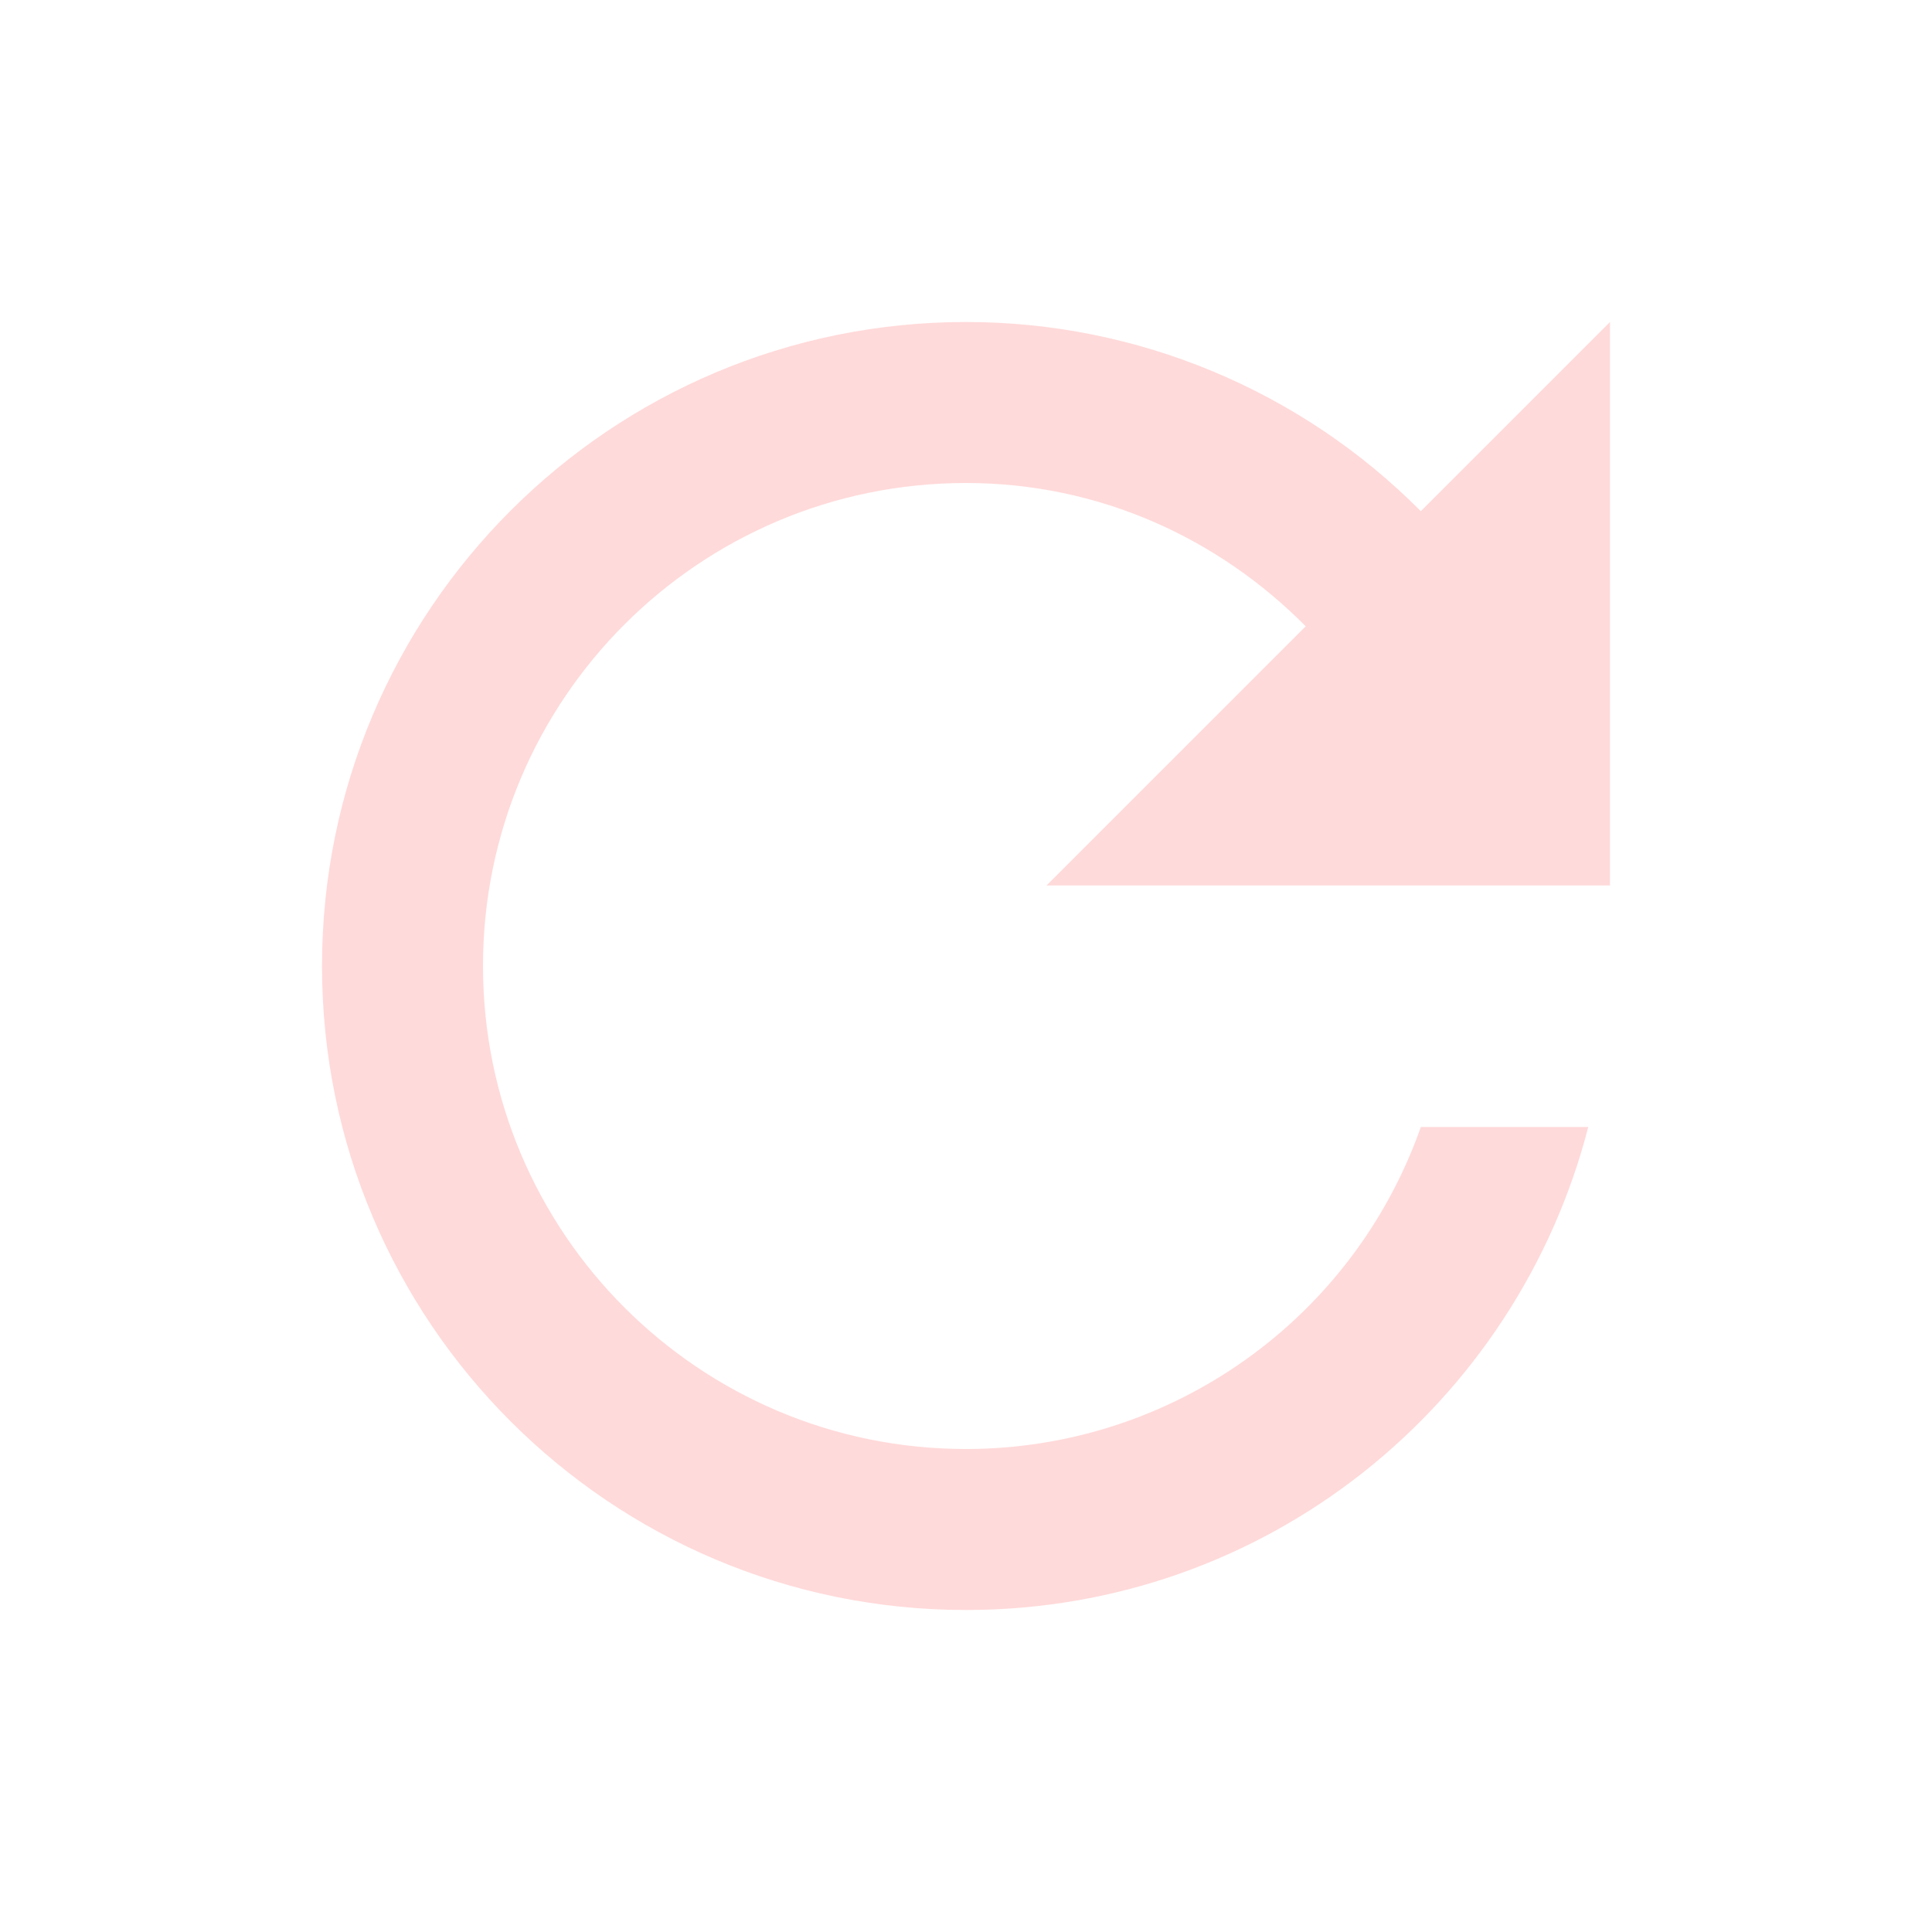
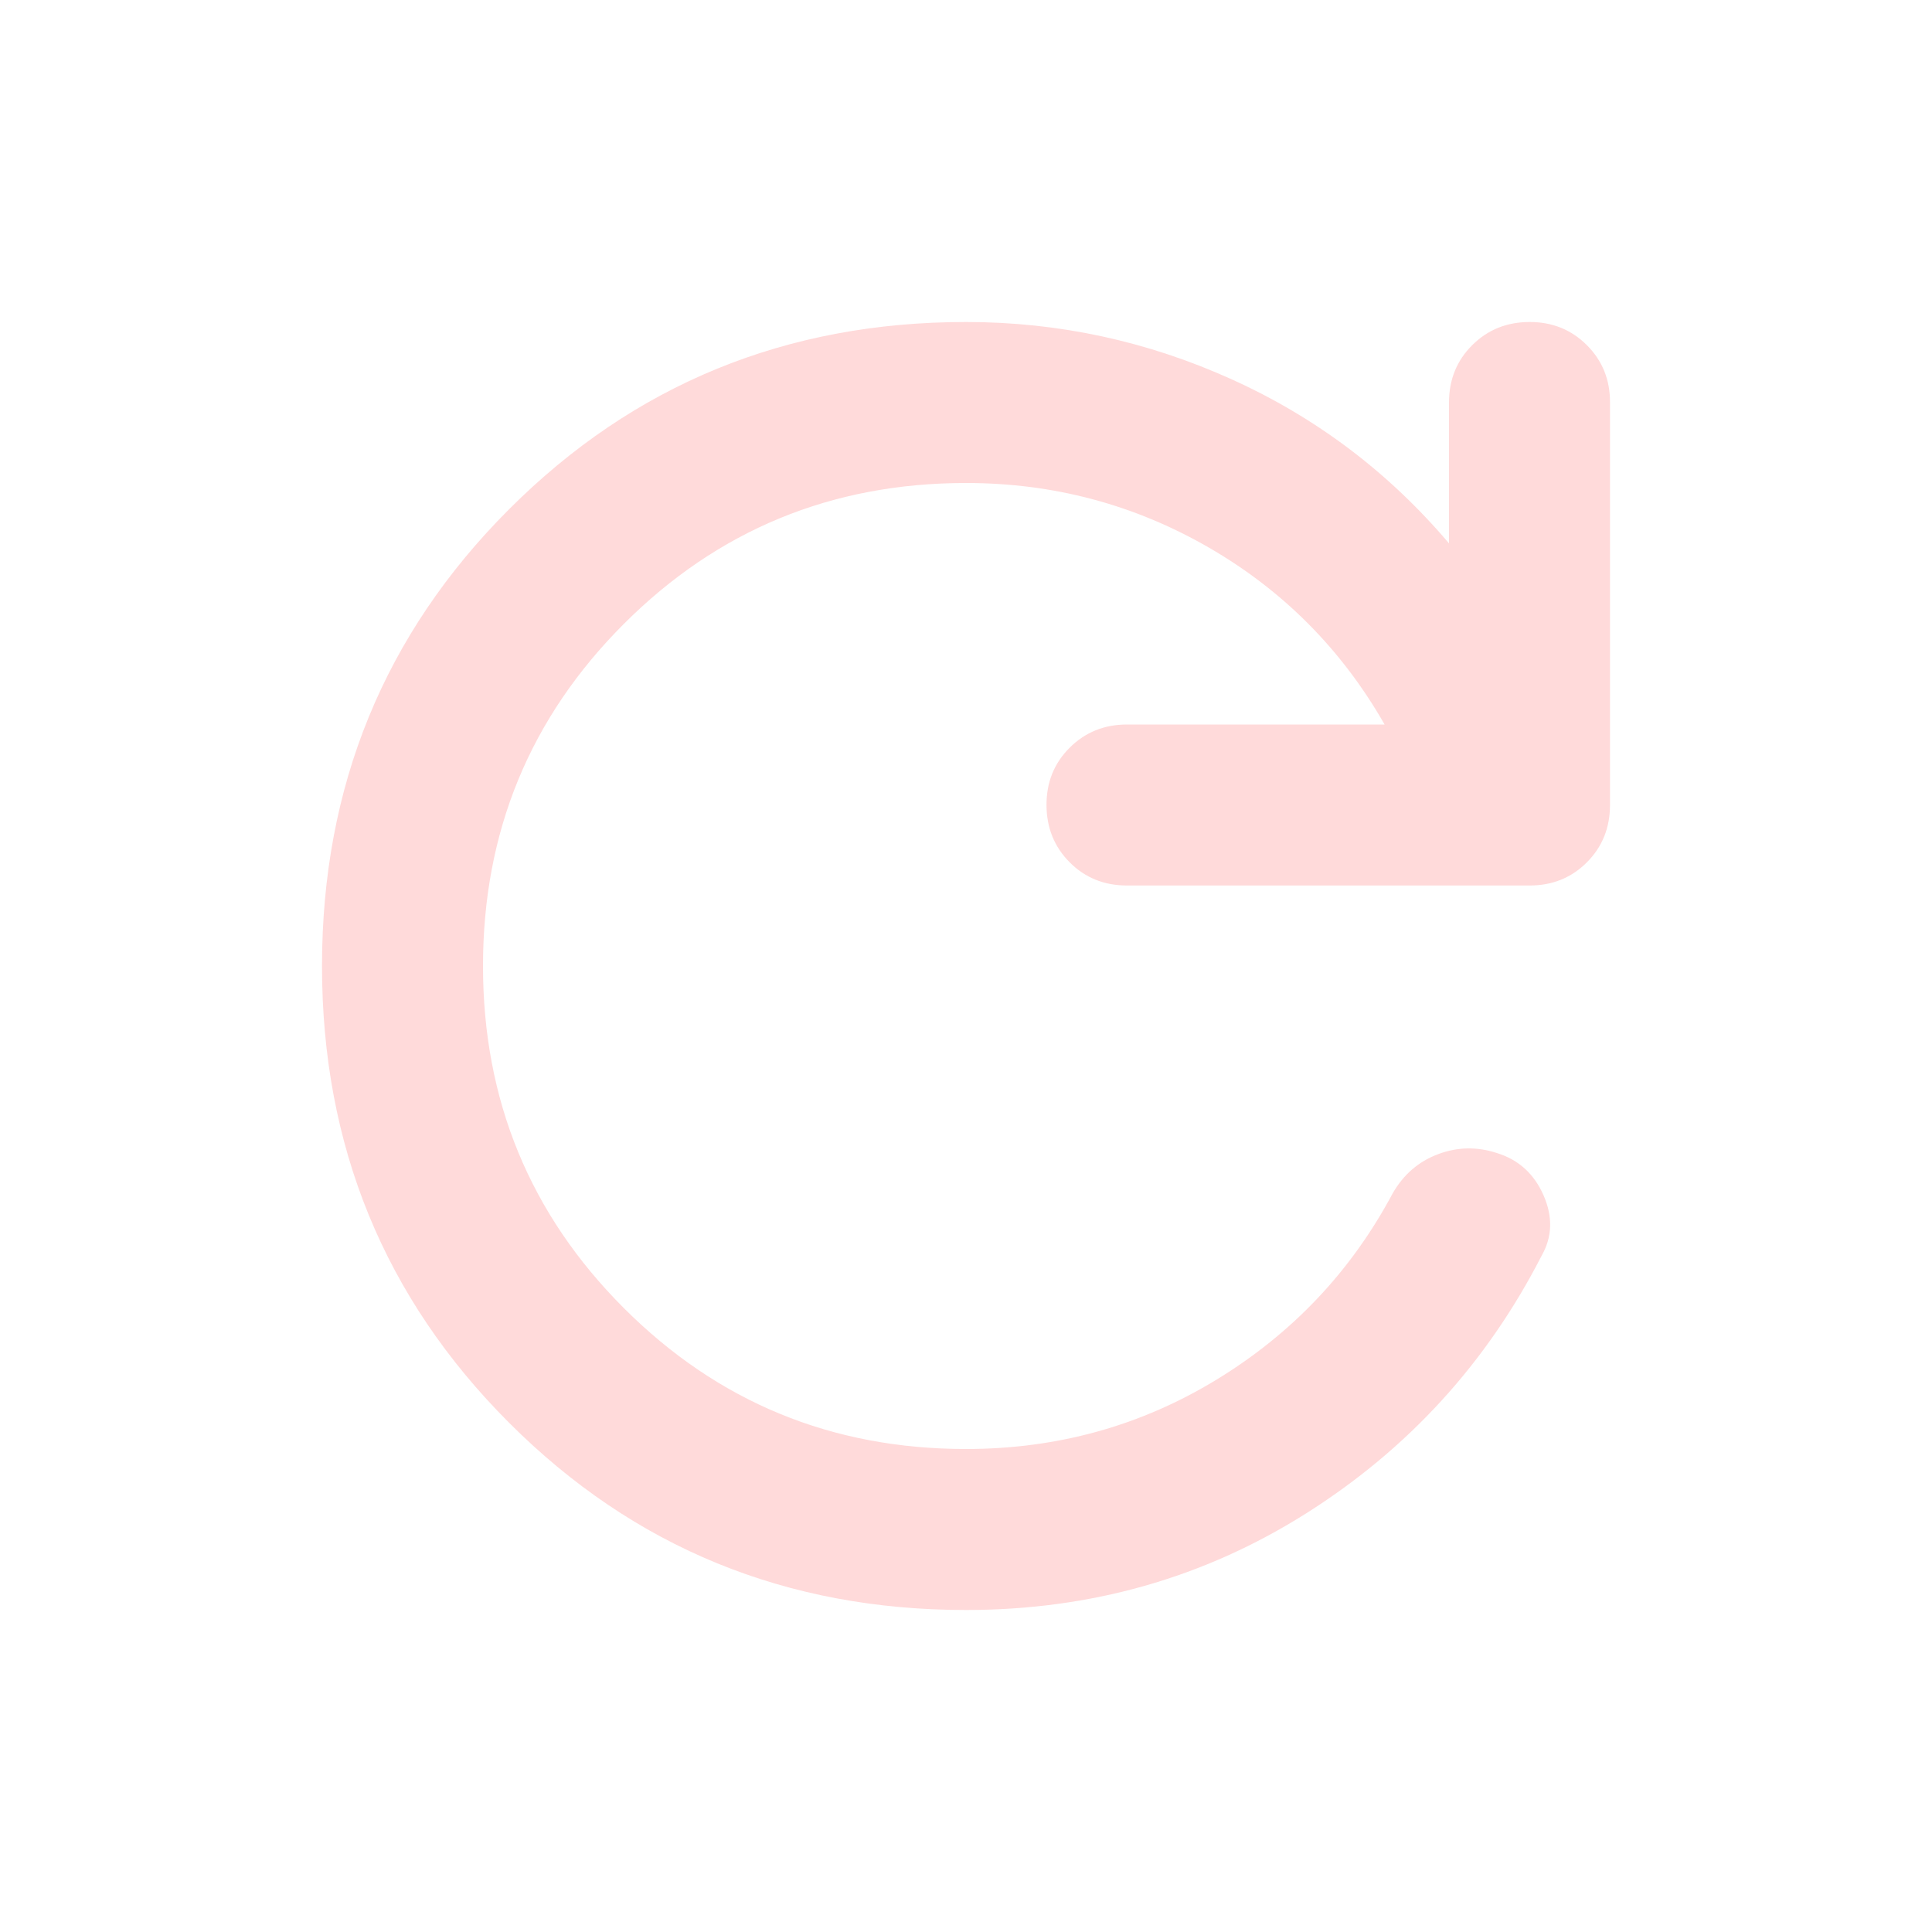
<svg xmlns="http://www.w3.org/2000/svg" viewBox="0 0 24 24">
-   <path fill="#FFDADA" d="M17.65 6.35A7.96 7.96 0 0 0 12 4a8 8 0 0 0-8 8a8 8 0 0 0 8 8c3.73 0 6.84-2.55 7.73-6h-2.08A5.99 5.99 0 0 1 12 18a6 6 0 0 1-6-6a6 6 0 0 1 6-6c1.66 0 3.14.69 4.22 1.78L13 11h7V4z" />
+   <path fill="#FFDADA" d="M12 20q-3.35 0-5.675-2.325T4 12t2.325-5.675T12 4q1.725 0 3.3.712T18 6.75V5q0-.425.288-.712T19 4t.713.288T20 5v5q0 .425-.288.713T19 11h-5q-.425 0-.712-.288T13 10t.288-.712T14 9h3.2q-.8-1.4-2.187-2.2T12 6Q9.5 6 7.75 7.75T6 12t1.75 4.25T12 18q1.7 0 3.113-.862t2.187-2.313q.2-.35.563-.487t.737-.013q.4.125.575.525t-.025.75q-1.025 2-2.925 3.2T12 20" />
</svg>
